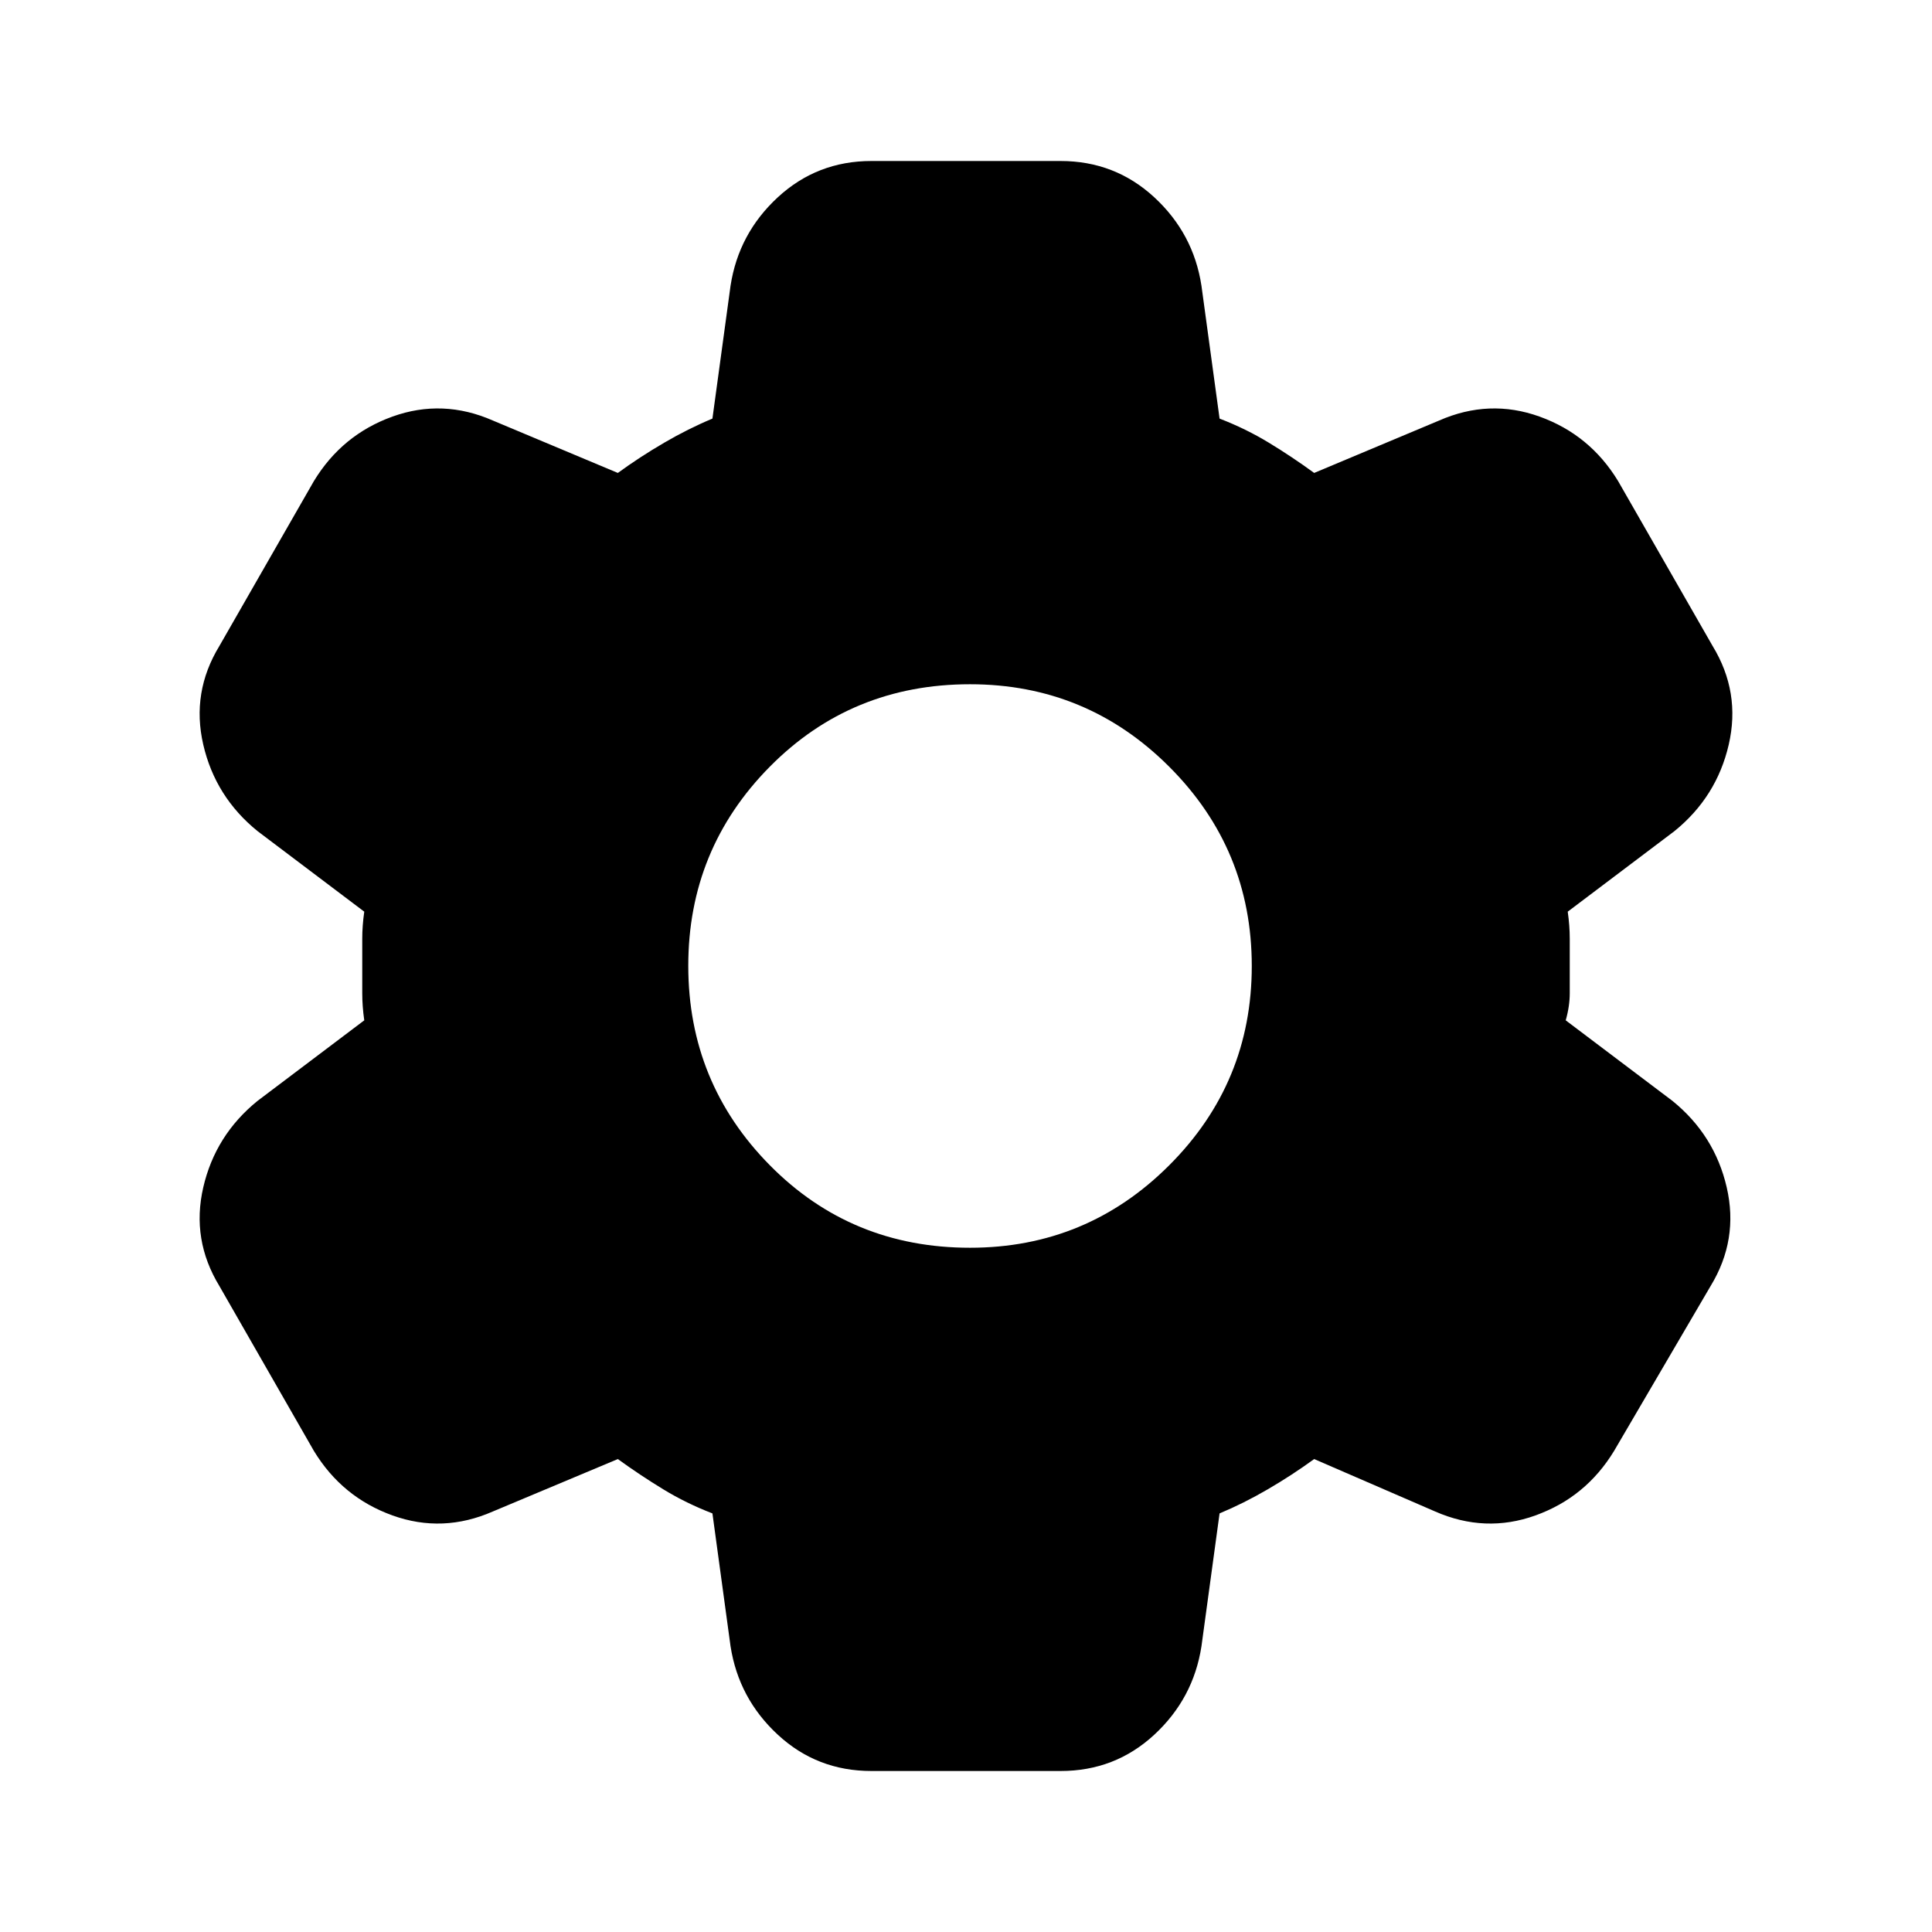
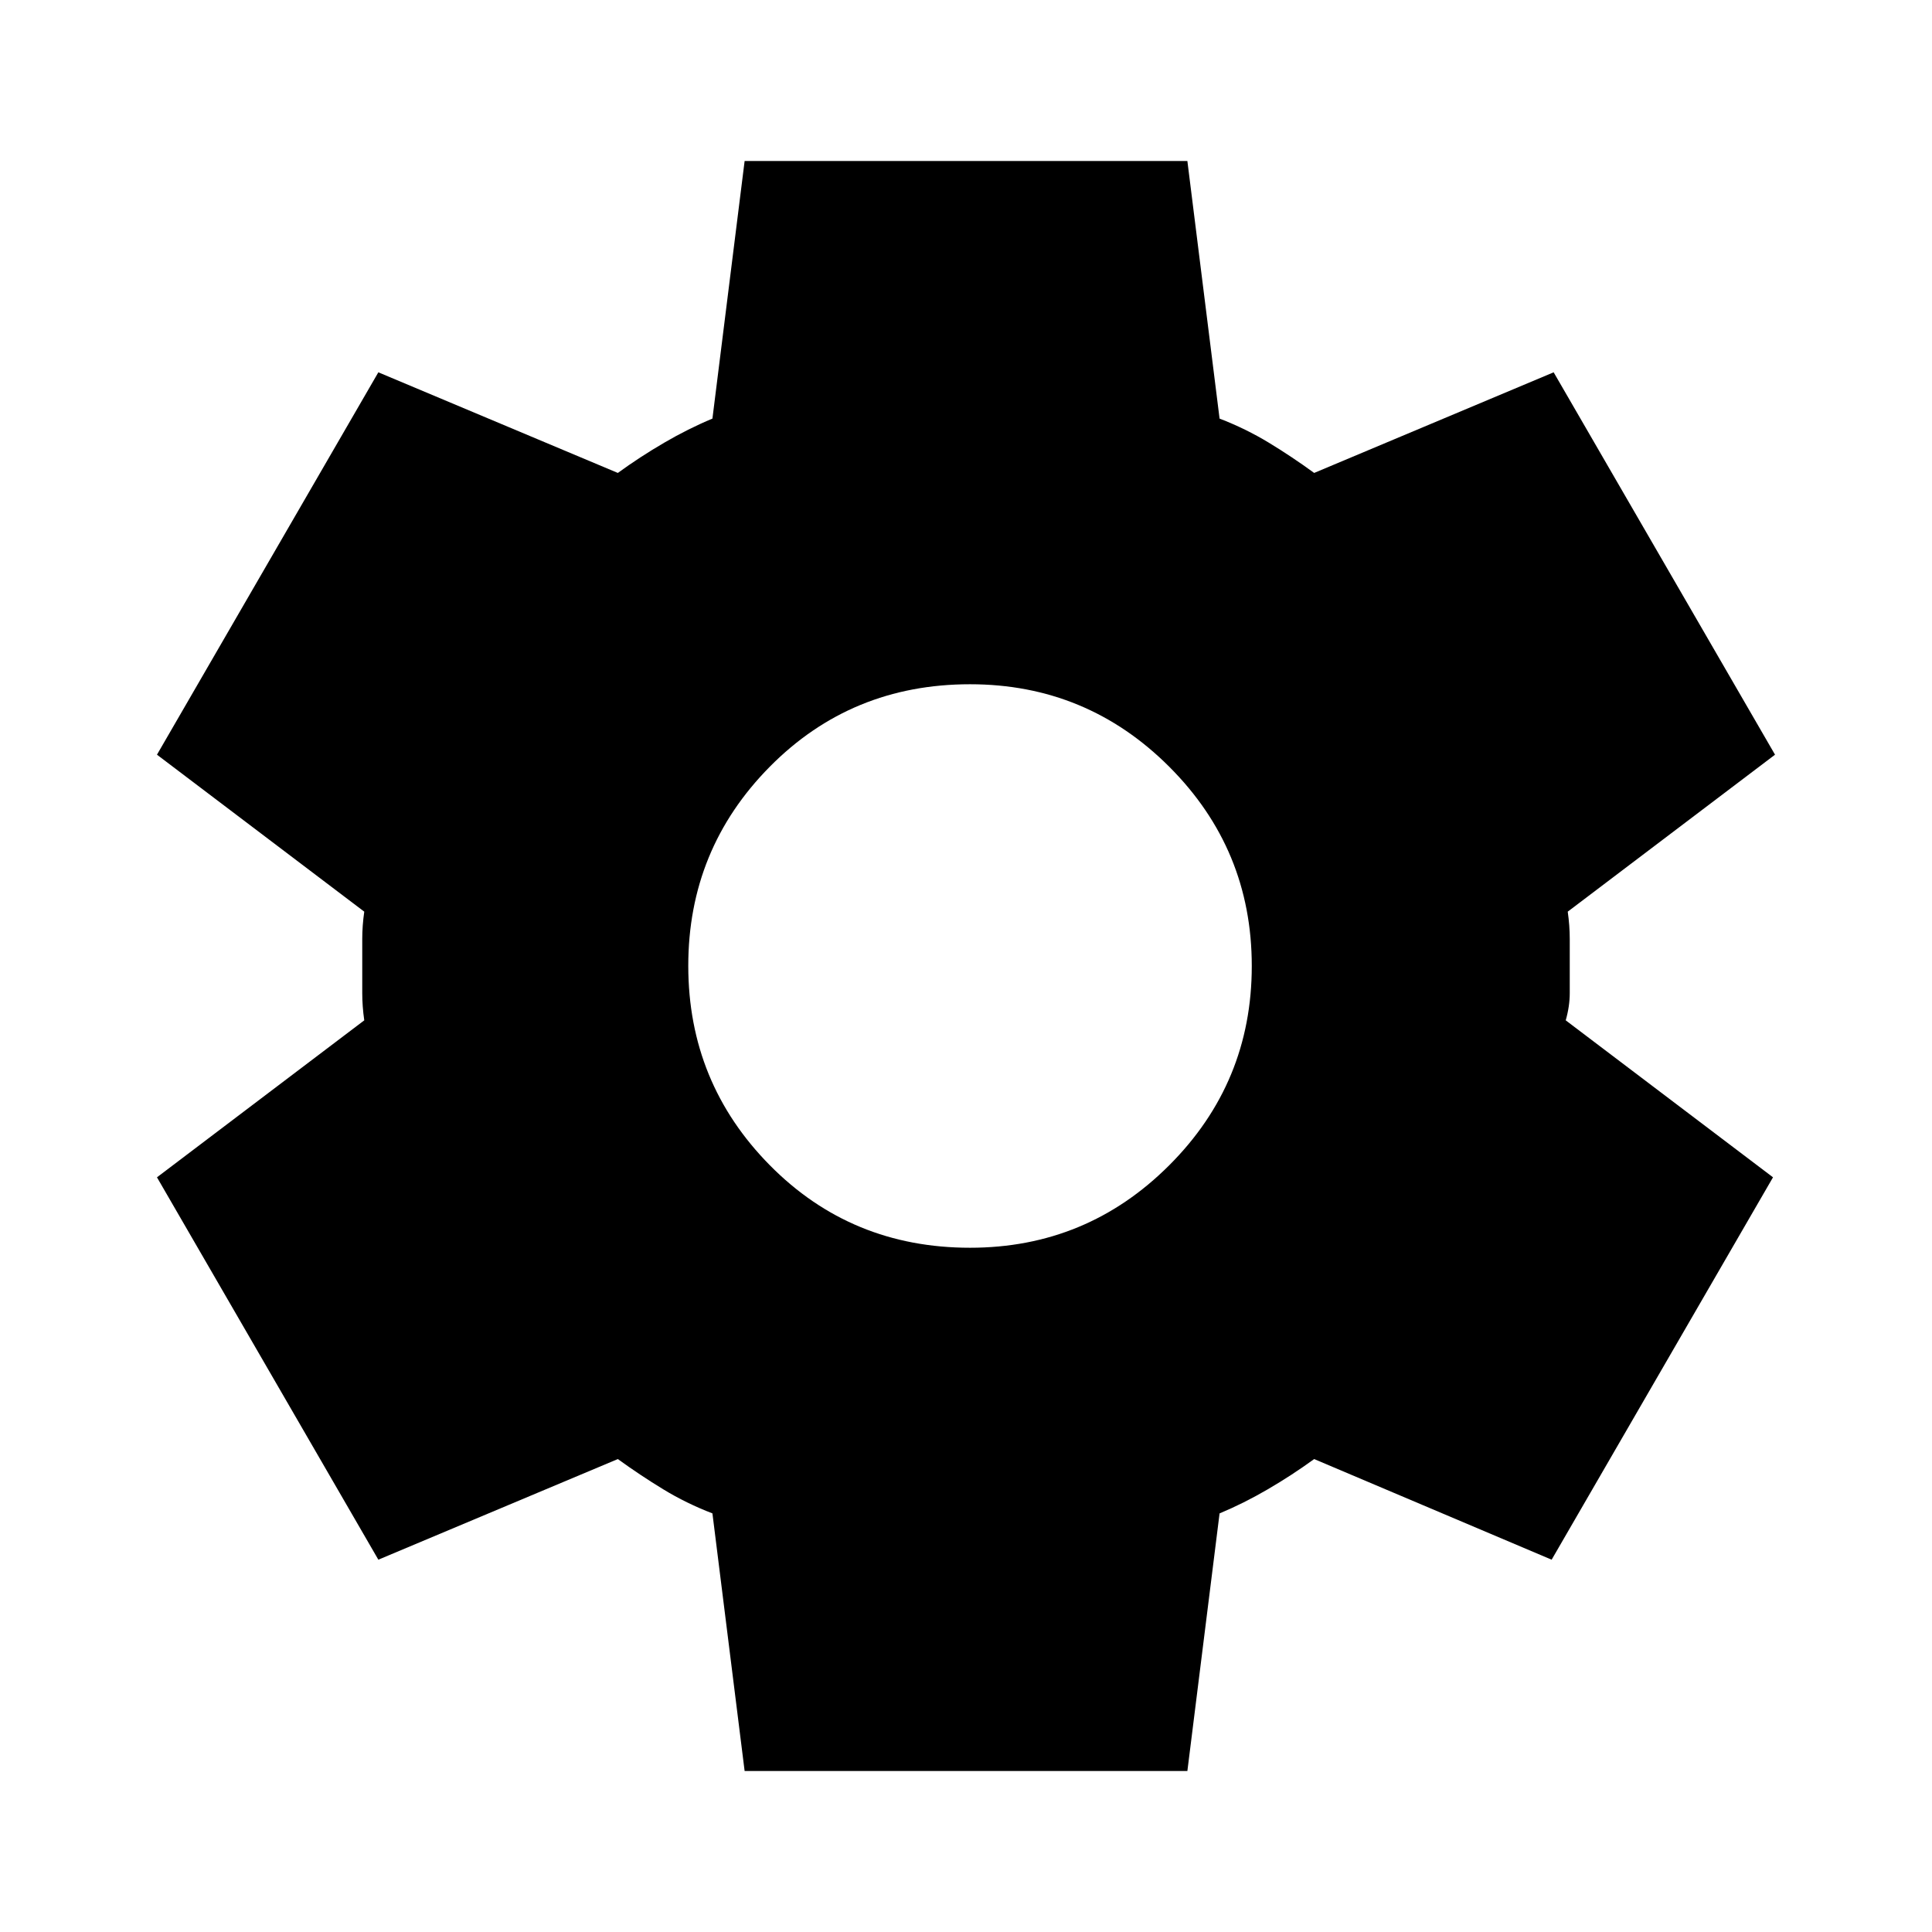
<svg xmlns="http://www.w3.org/2000/svg" width="1em" height="1em" viewBox="0 0 24 24">
-   <path fill="currentColor" d="M10.825 22q-.675 0-1.162-.45t-.588-1.1L8.85 18.8q-.325-.125-.612-.3t-.563-.375l-1.55.65q-.625.275-1.25.05t-.975-.8l-1.175-2.05q-.35-.575-.2-1.225t.675-1.075l1.325-1Q4.5 12.5 4.5 12.337v-.675q0-.162.025-.337l-1.325-1Q2.675 9.9 2.525 9.25t.2-1.225L3.9 5.975q.35-.575.975-.8t1.25.05l1.55.65q.275-.2.575-.375t.6-.3l.225-1.65q.1-.65.588-1.1T10.825 2h2.35q.675 0 1.163.45t.587 1.1l.225 1.65q.325.125.613.3t.562.375l1.55-.65q.625-.275 1.25-.05t.975.8l1.175 2.05q.35.575.2 1.225t-.675 1.075l-1.325 1q.025.175.025.338v.674q0 .163-.05.338l1.325 1q.525.425.675 1.075t-.2 1.225l-1.2 2.05q-.35.575-.975.8t-1.25-.05l-1.5-.65q-.275.2-.575.375t-.6.3l-.225 1.65q-.1.65-.587 1.1t-1.163.45zm1.225-6.5q1.45 0 2.475-1.025T15.55 12t-1.025-2.475T12.05 8.5q-1.475 0-2.488 1.025T8.55 12t1.013 2.475T12.05 15.5" />
+   <path fill="currentColor" d="m9.25 22l-.4-3.2q-.325-.125-.612-.3t-.563-.375L4.7 19.375l-2.75-4.75l2.575-1.95Q4.5 12.5 4.5 12.338v-.675q0-.163.025-.338L1.95 9.375l2.75-4.75l2.975 1.25q.275-.2.575-.375t.6-.3l.4-3.2h5.5l.4 3.2q.325.125.613.3t.562.375l2.975-1.25l2.75 4.75l-2.575 1.95q.025.175.025.338v.674q0 .163-.05.338l2.575 1.95l-2.75 4.75l-2.95-1.25q-.275.2-.575.375t-.6.3l-.4 3.2zm2.8-6.5q1.45 0 2.475-1.025T15.55 12t-1.025-2.475T12.05 8.5q-1.475 0-2.488 1.025T8.55 12t1.013 2.475T12.05 15.5" />
</svg>
